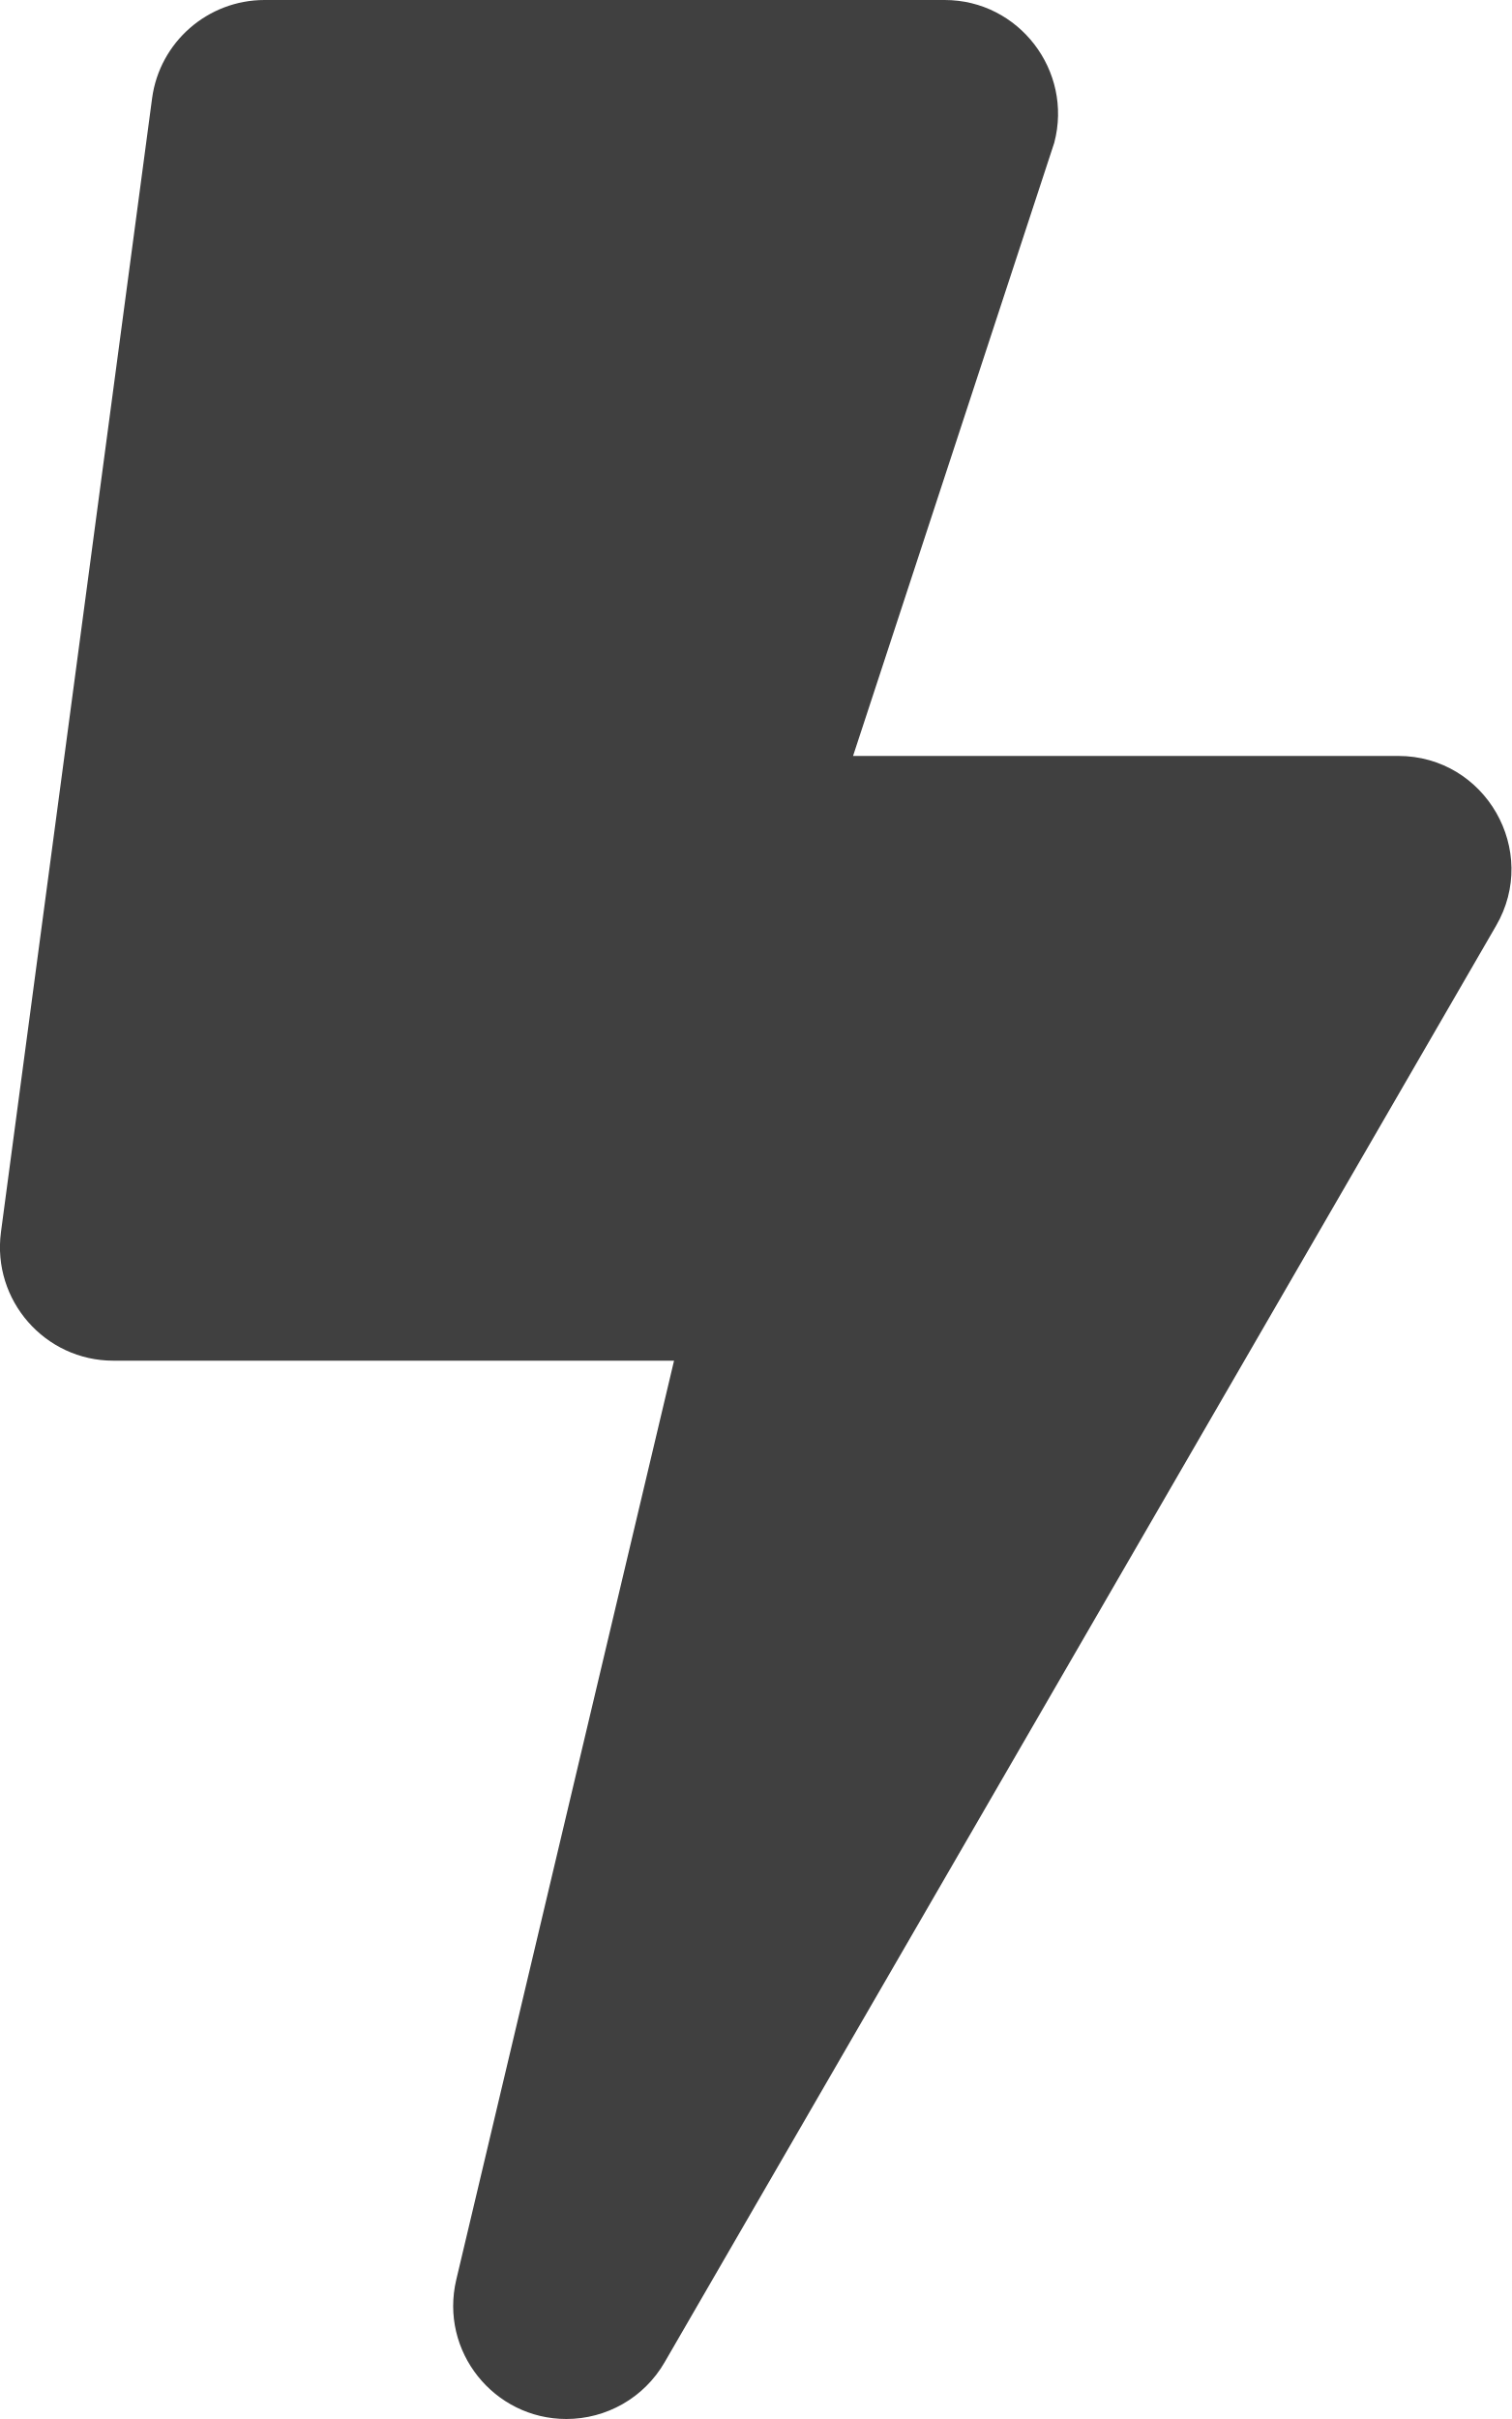
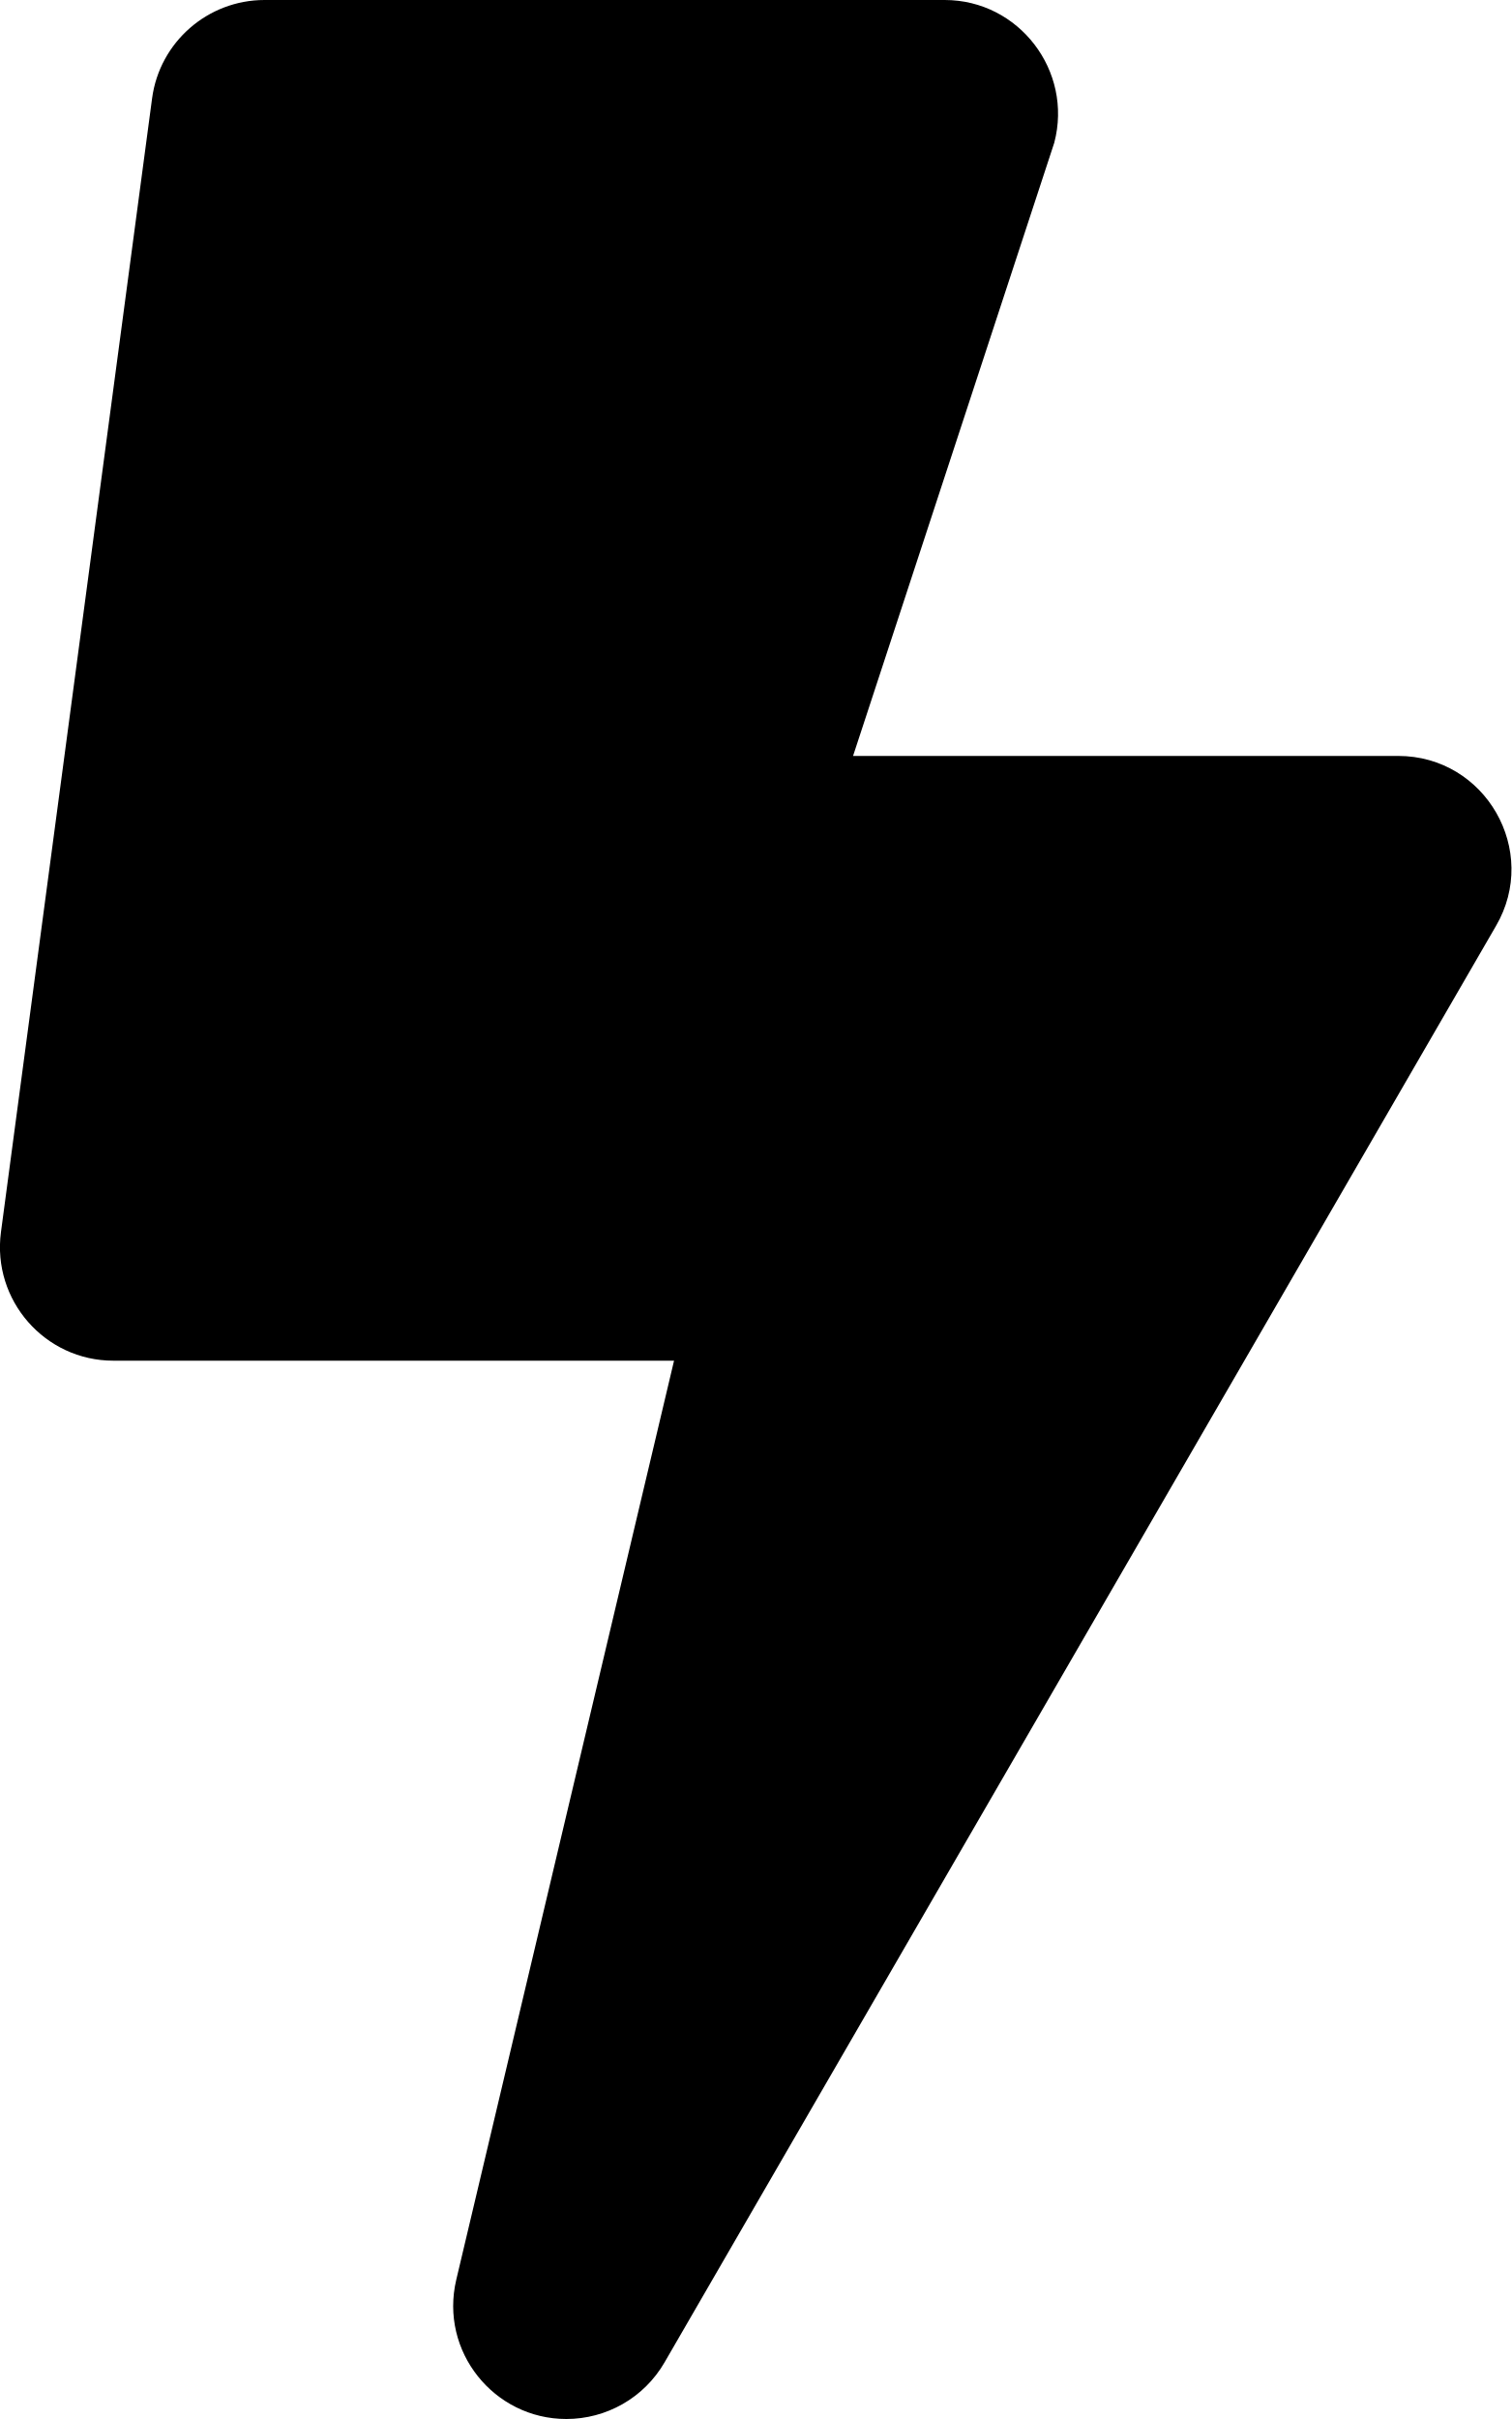
- <svg xmlns="http://www.w3.org/2000/svg" aria-hidden="true" data-prefix="fas" data-icon="bolt" class="svg-inline--fa fa-bolt fa-w-10" role="img" viewBox="0 0 320 512">
-   <path fill="#404040" d="M296 160H180.6l42.6-129.8C227.2 15 215.7 0 200 0H56C44 0 33.8 8.9 32.2 20.8l-32 240C-1.7 275.2 9.5 288 24 288h118.7L96.6 482.5c-3.6 15.2 8 29.5 23.3 29.5 8.4 0 16.4-4.4 20.8-12l176-304c9.3-15.9-2.2-36-20.7-36z" />
+ <svg xmlns="http://www.w3.org/2000/svg" aria-hidden="true" focusable="false" data-prefix="fas" data-icon="bolt" class="svg-inline--fa fa-bolt fa-w-10" role="img" viewBox="0 0 320 512">
+   <path fill="currentColor" d="M296 160H180.6l42.6-129.8C227.2 15 215.7 0 200 0H56C44 0 33.8 8.9 32.2 20.8l-32 240C-1.7 275.2 9.5 288 24 288h118.7L96.6 482.5c-3.6 15.2 8 29.5 23.3 29.5 8.4 0 16.4-4.4 20.8-12l176-304c9.3-15.9-2.2-36-20.7-36z" />
</svg>
